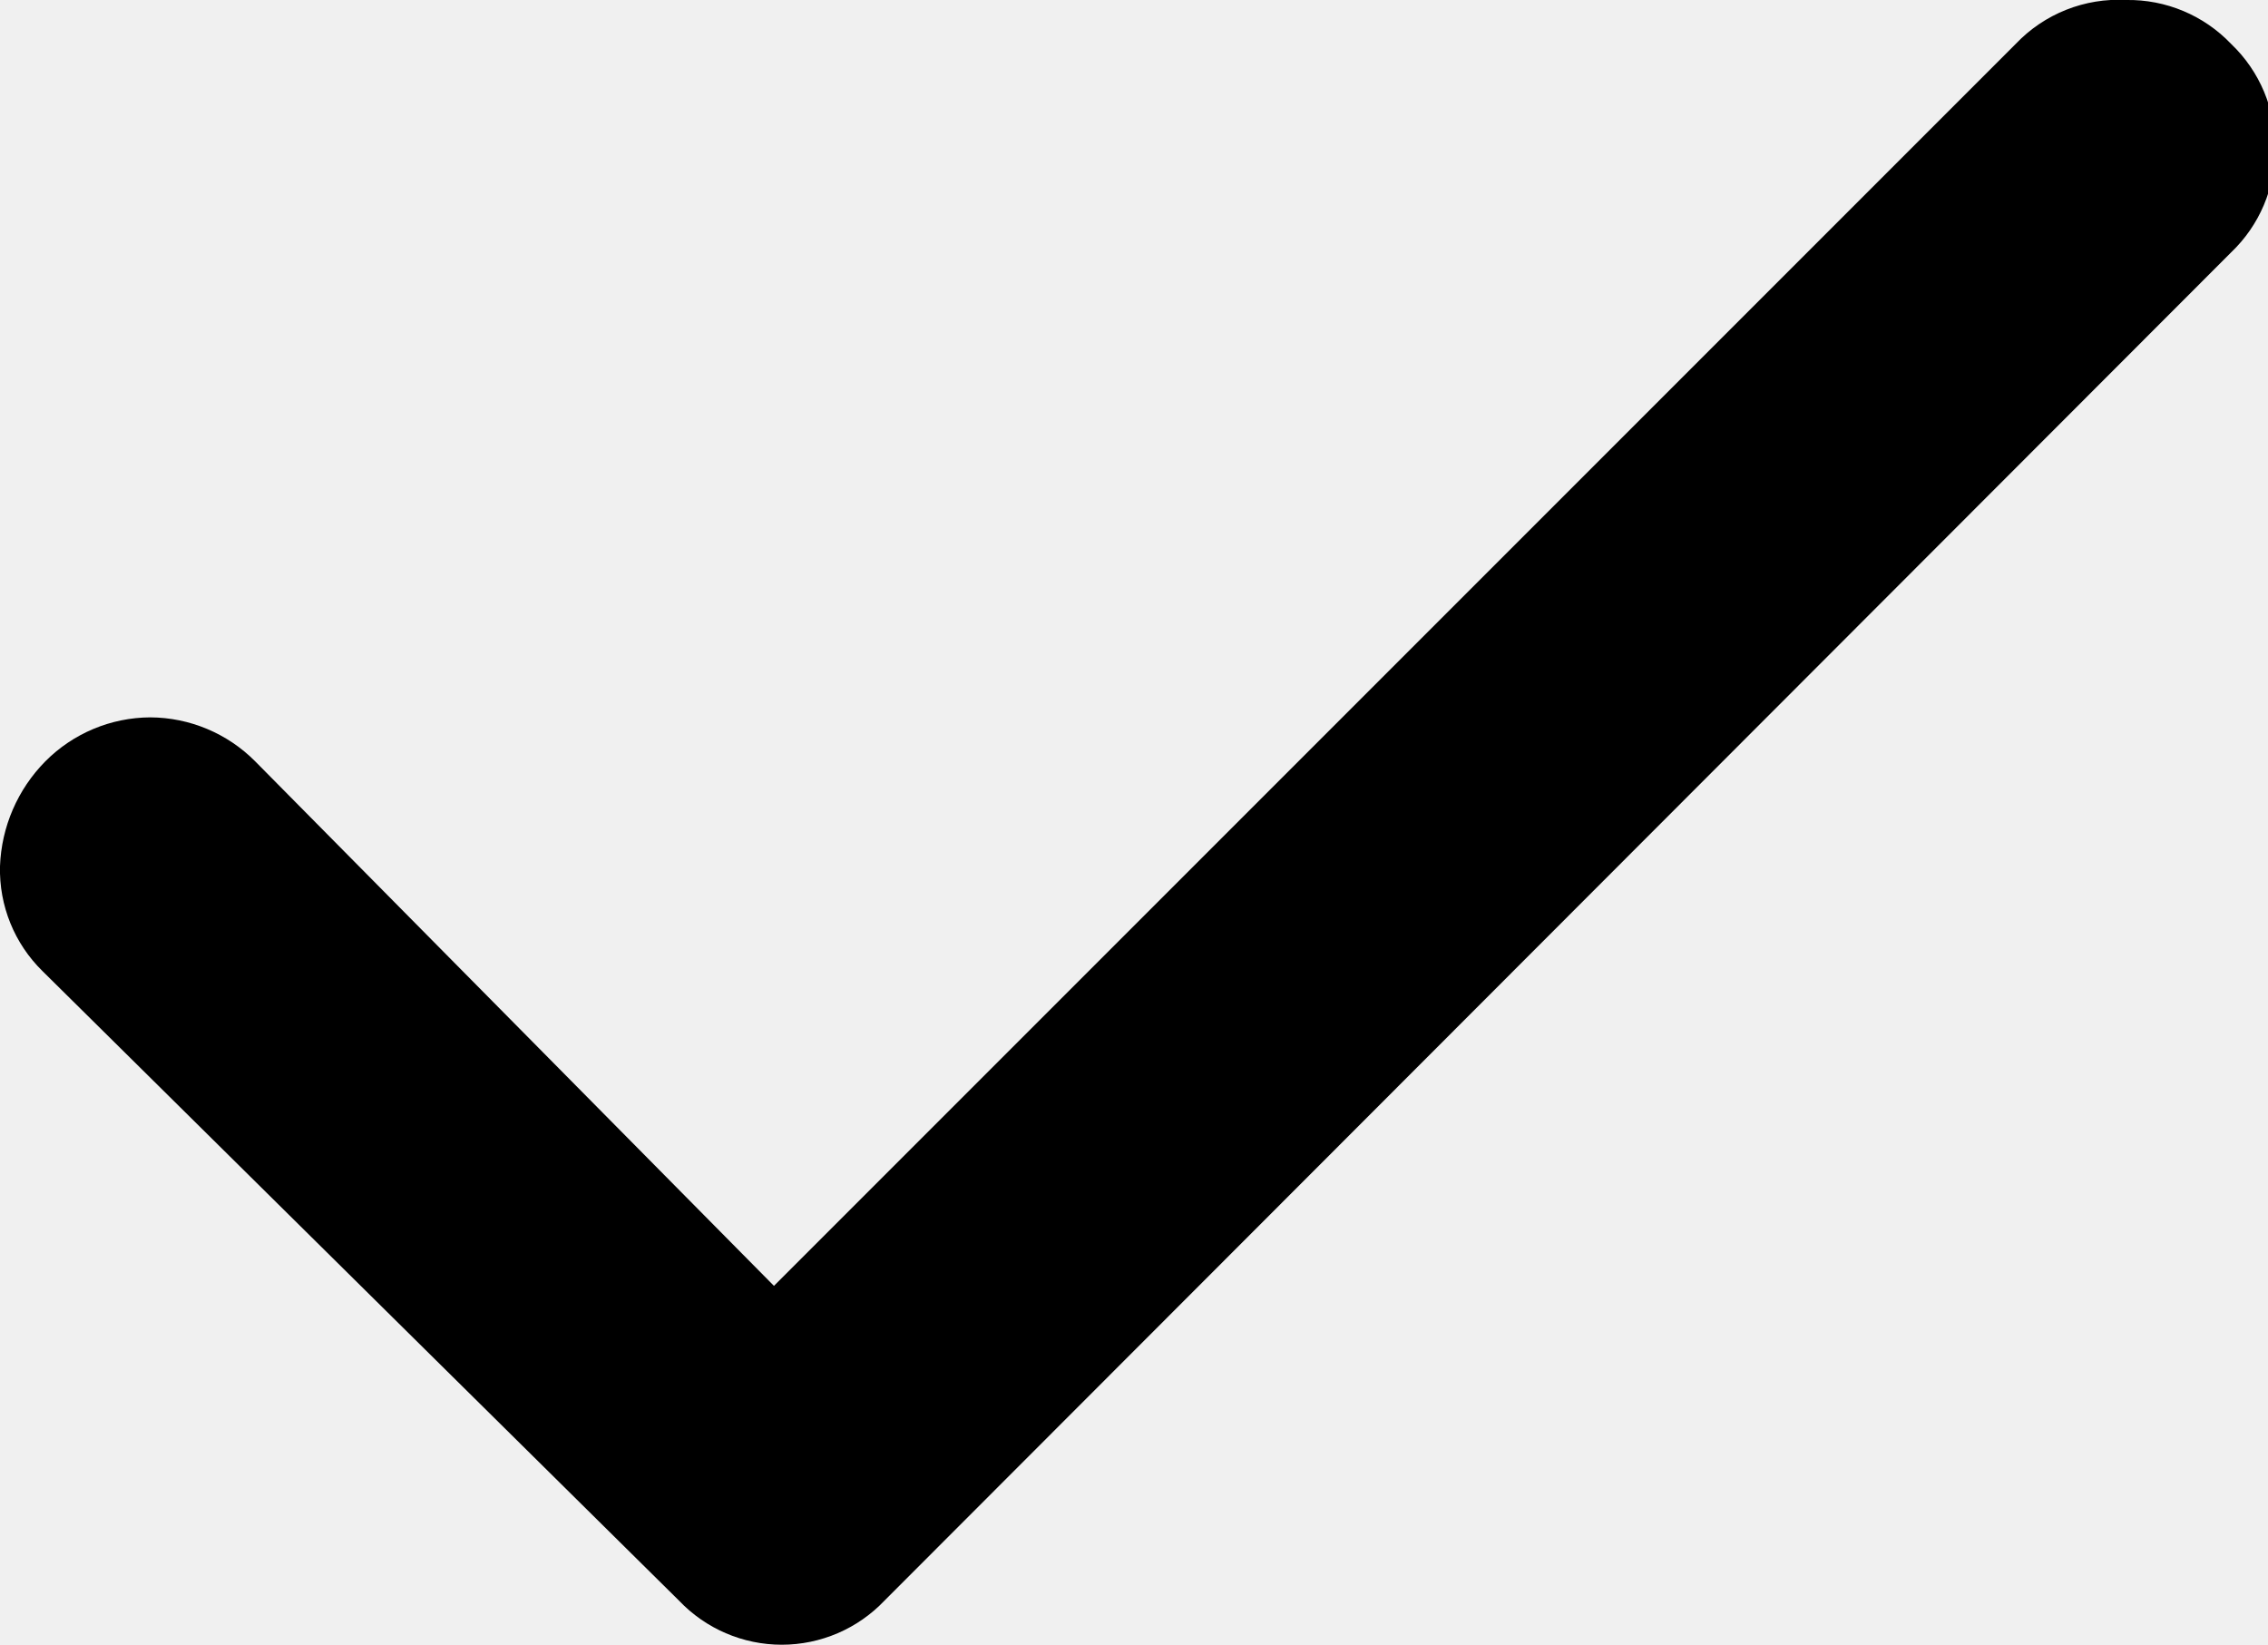
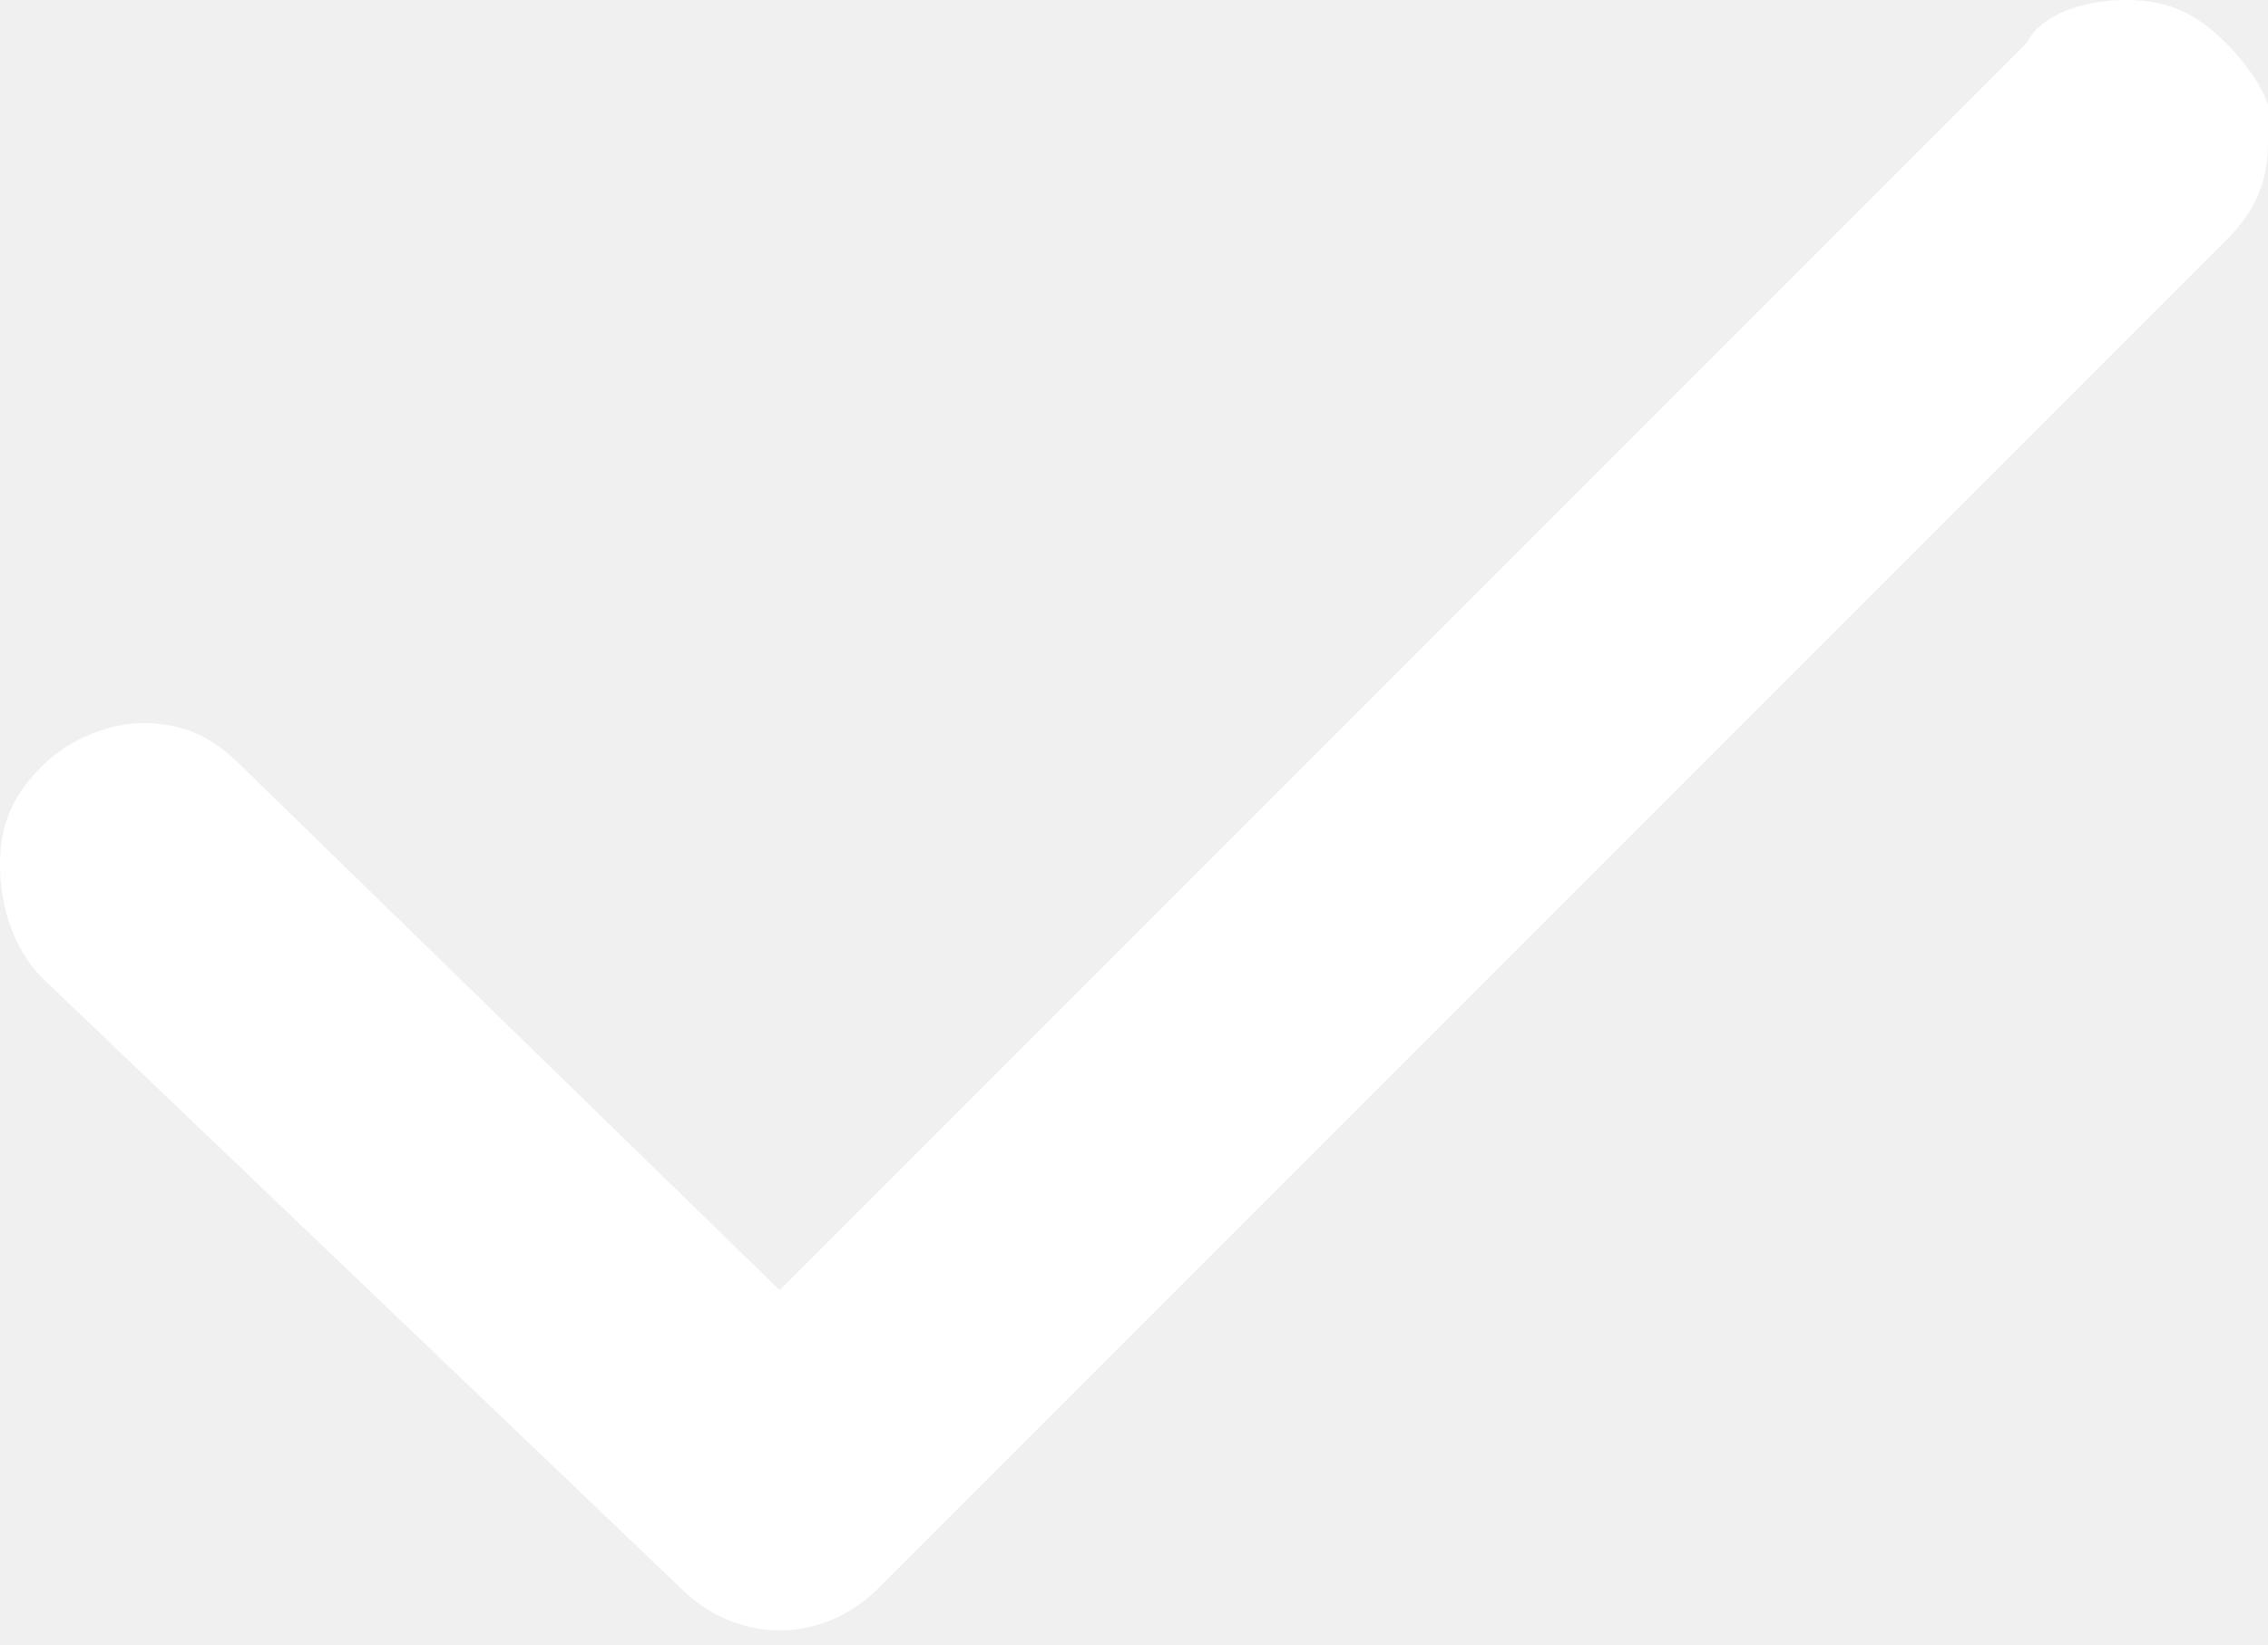
- <svg xmlns="http://www.w3.org/2000/svg" id="Ebene_1" data-name="Ebene 1" viewBox="0 0 16 11.6">
-   <path d="M5.46,11.27l8.76-8.76A1,1,0,0,1,15,2.2a1,1,0,0,1,.74.31,1,1,0,0,1,.31.74,1,1,0,0,1-.31.73l-9.5,9.51a1,1,0,0,1-1.45,0L.3,9.05A1,1,0,0,1,0,8.31a1.11,1.11,0,0,1,.32-.74,1.05,1.05,0,0,1,.74-.31,1.05,1.05,0,0,1,.74.31Z" transform="translate(0 -2.2)" />
+ <svg xmlns="http://www.w3.org/2000/svg" version="1.1" id="Ebene_1" x="0px" y="0px" viewBox="0 0 16 11.6" style="enable-background:new 0 0 16 11.6;" xml:space="preserve">
+   <style type="text/css">
+ 	.st0{fill:#FFFFFF;}
+ </style>
+   <path class="st0" d="M5.5,9.1l8.8-8.8C14.4,0.1,14.7,0,15,0c0.3,0,0.5,0.1,0.7,0.3C15.9,0.5,16.1,0.8,16,1c0,0.3-0.1,0.5-0.3,0.7  l-9.5,9.5c-0.4,0.4-1,0.4-1.4,0c0,0,0,0,0,0L0.3,6.9C0.1,6.7,0,6.4,0,6.1c0-0.3,0.1-0.5,0.3-0.7c0.2-0.2,0.5-0.3,0.7-0.3  c0.3,0,0.5,0.1,0.7,0.3L5.5,9.1z" />
</svg>
